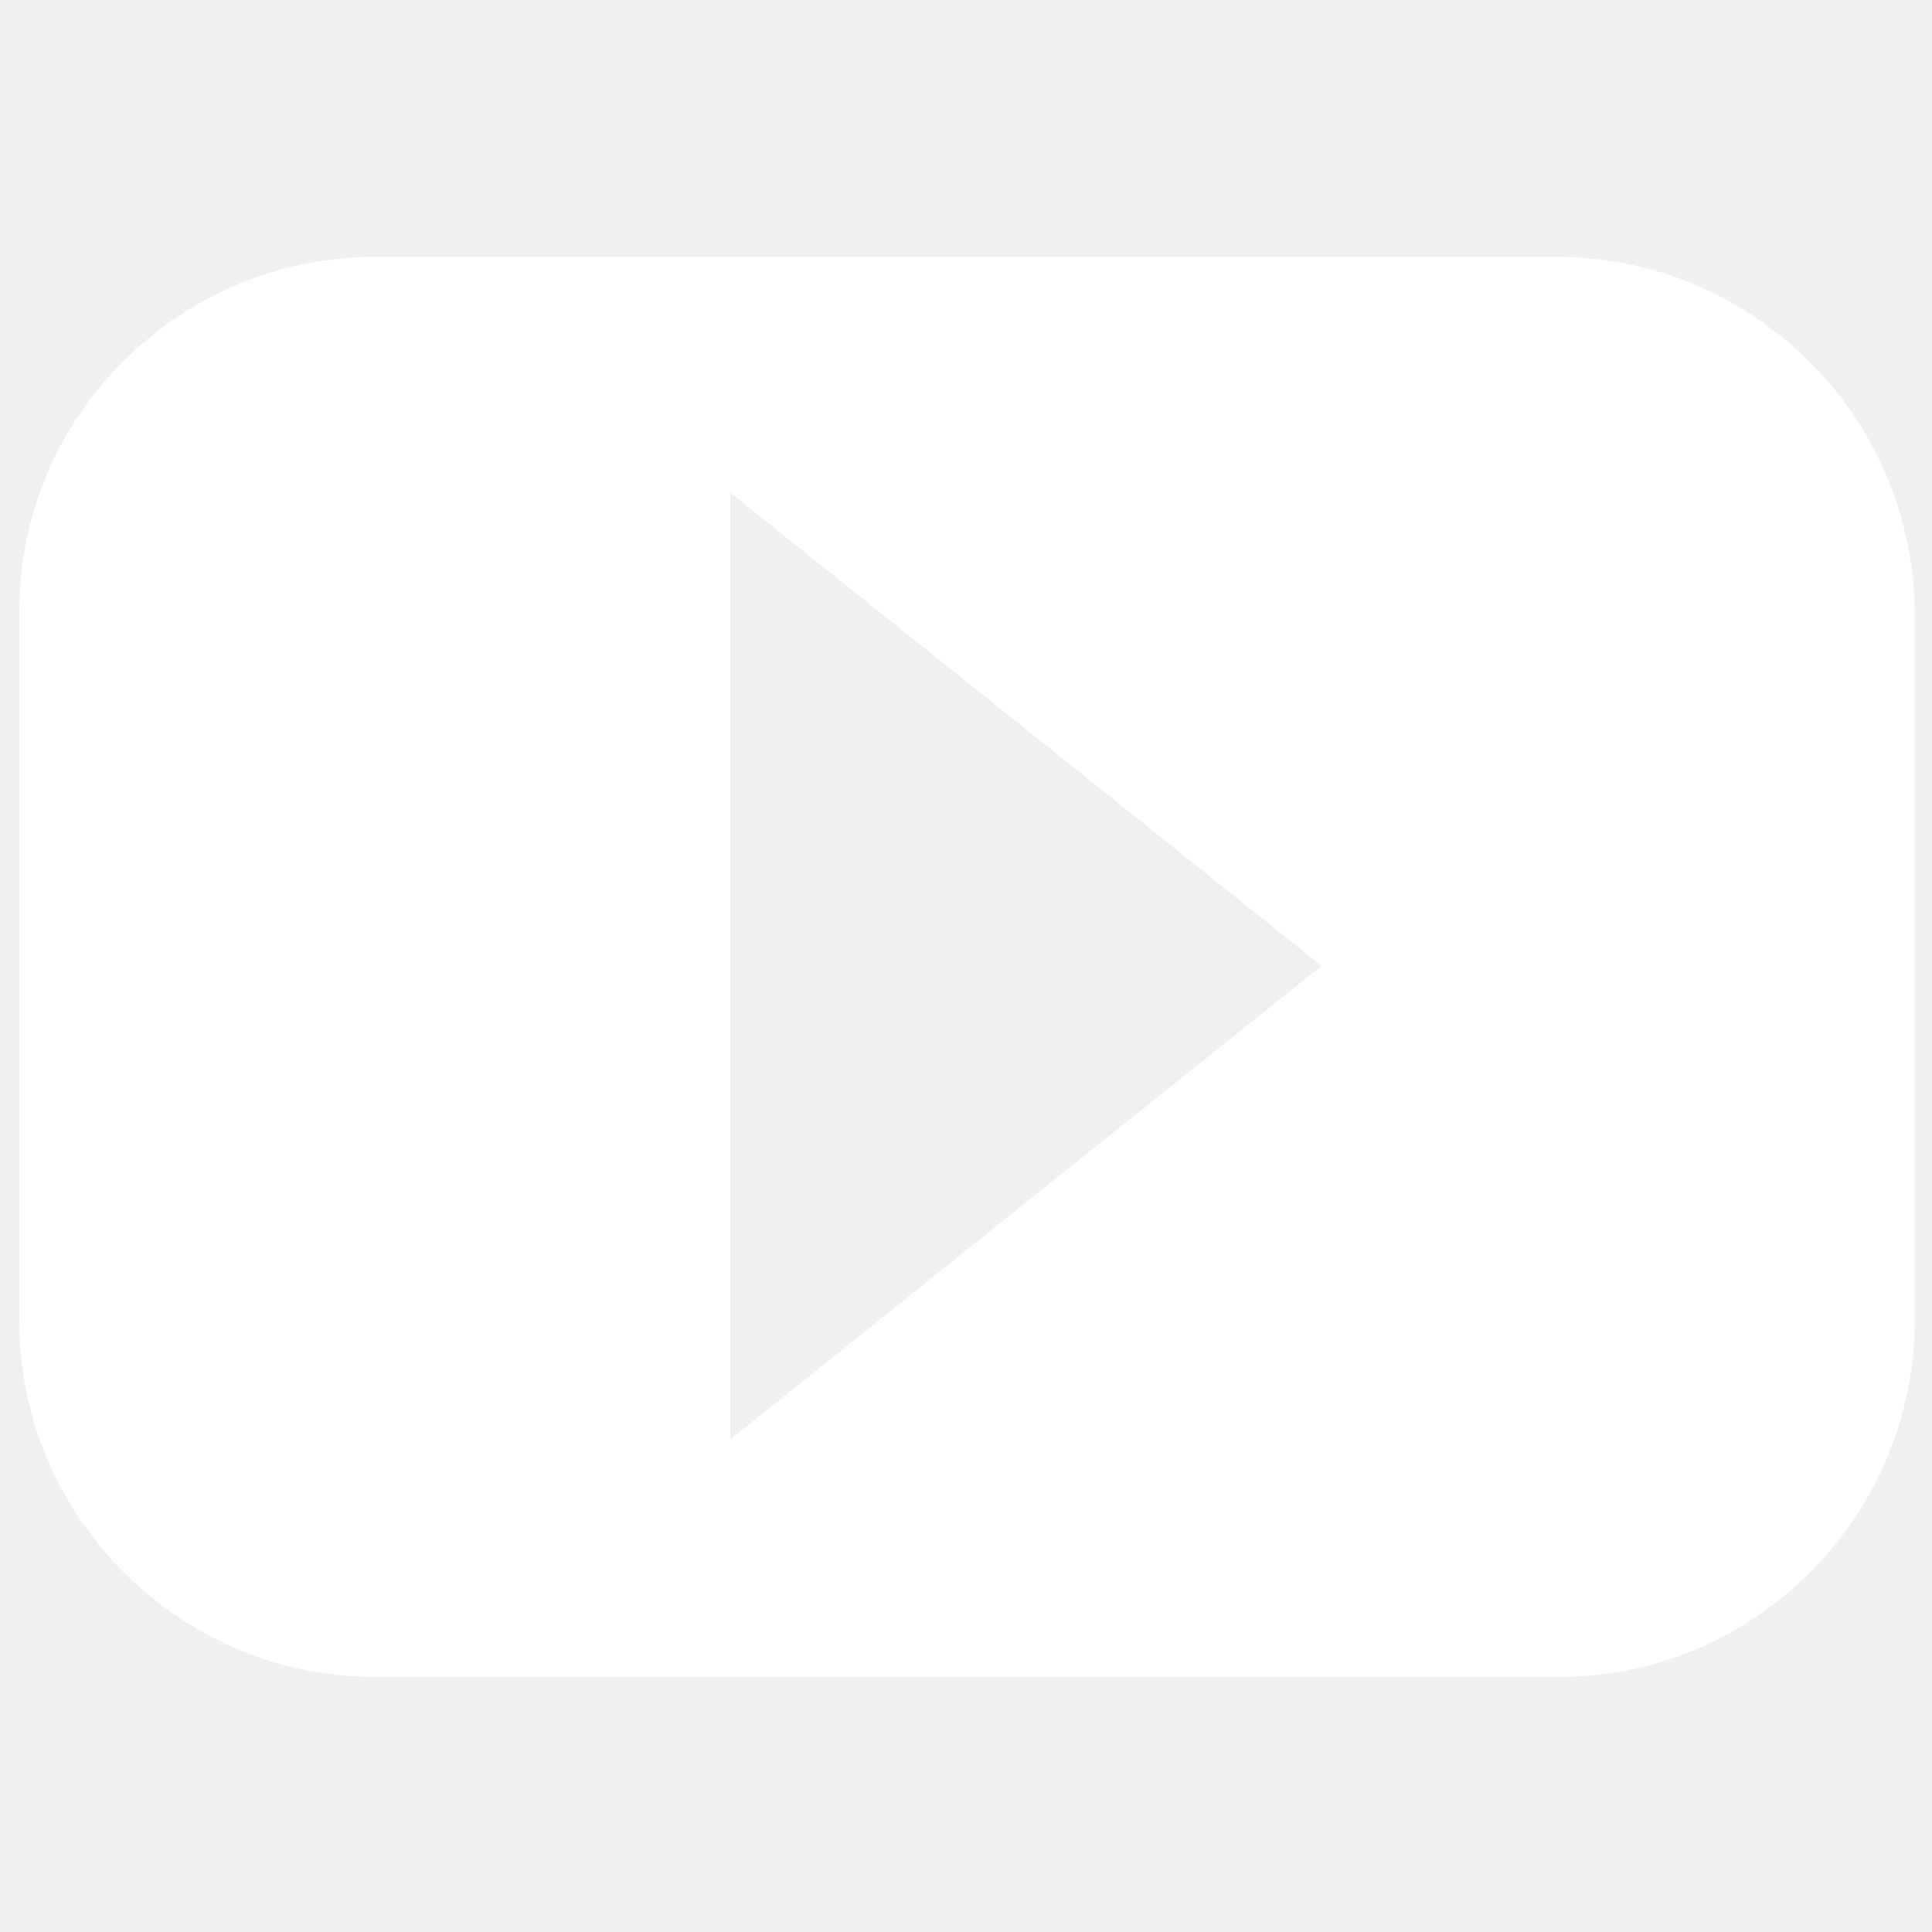
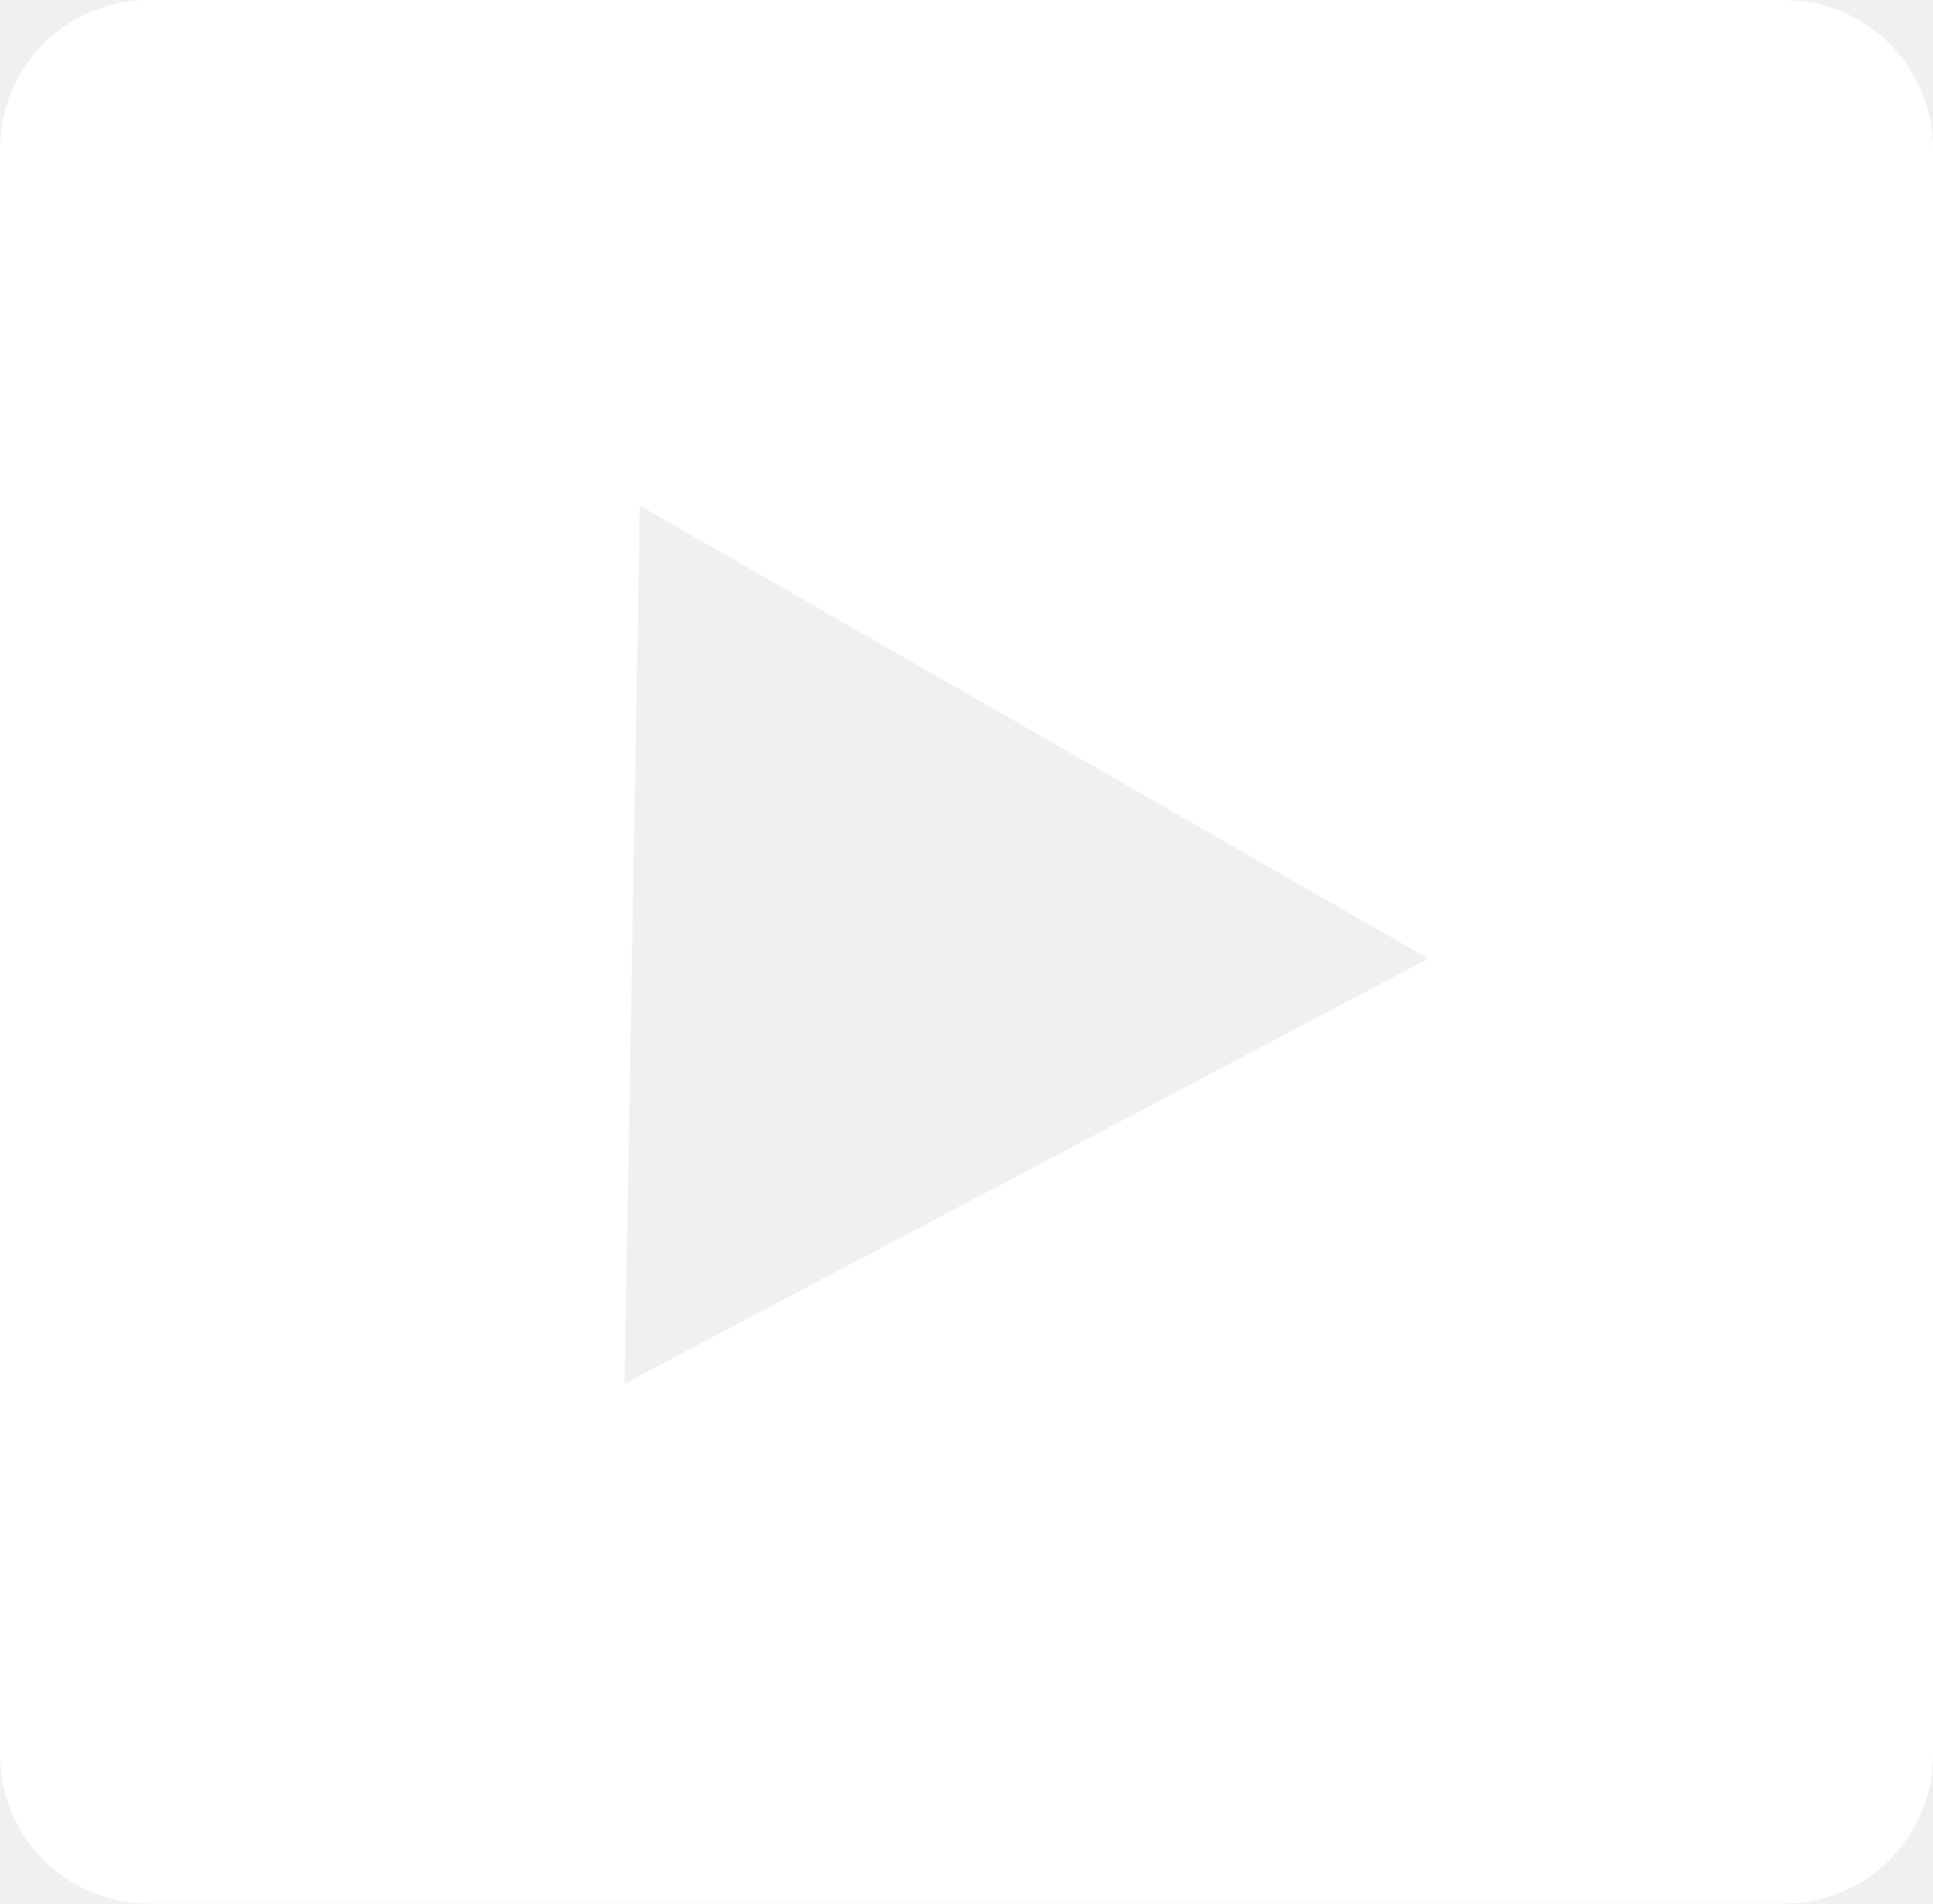
- <svg xmlns="http://www.w3.org/2000/svg" height="100px" width="100px" fill="#fff" version="1.1" x="0px" y="0px" viewBox="0 0 100 100" style="enable-background:new 0 0 100 100;" xml:space="preserve">
-   <path d="M80.6,13.3H19.4C9.3,13.3,1,21.5,1,31.6v36.8c0,10.1,8.3,18.4,18.4,18.4h61.3c10.1,0,18.4-8.3,18.4-18.4V31.6  C99,21.5,90.7,13.3,80.6,13.3z M37.8,74.5v-49L68.4,50L37.8,74.5z" />
+ <svg xmlns="http://www.w3.org/2000/svg" width="65" height="64" viewBox="0 0 65 64">
+   <path id="Exclusion_1" data-name="Exclusion 1" d="M-2086-21h-55a5.006,5.006,0,0,1-5-5V-80a5.005,5.005,0,0,1,5-5h55a5.006,5.006,0,0,1,5,5v54A5.006,5.006,0,0,1-2086-21Zm-38.485-47L-2125-38.481l27.031-14.292L-2124.485-68Z" transform="translate(2146 85)" fill="#fff" />
</svg>
